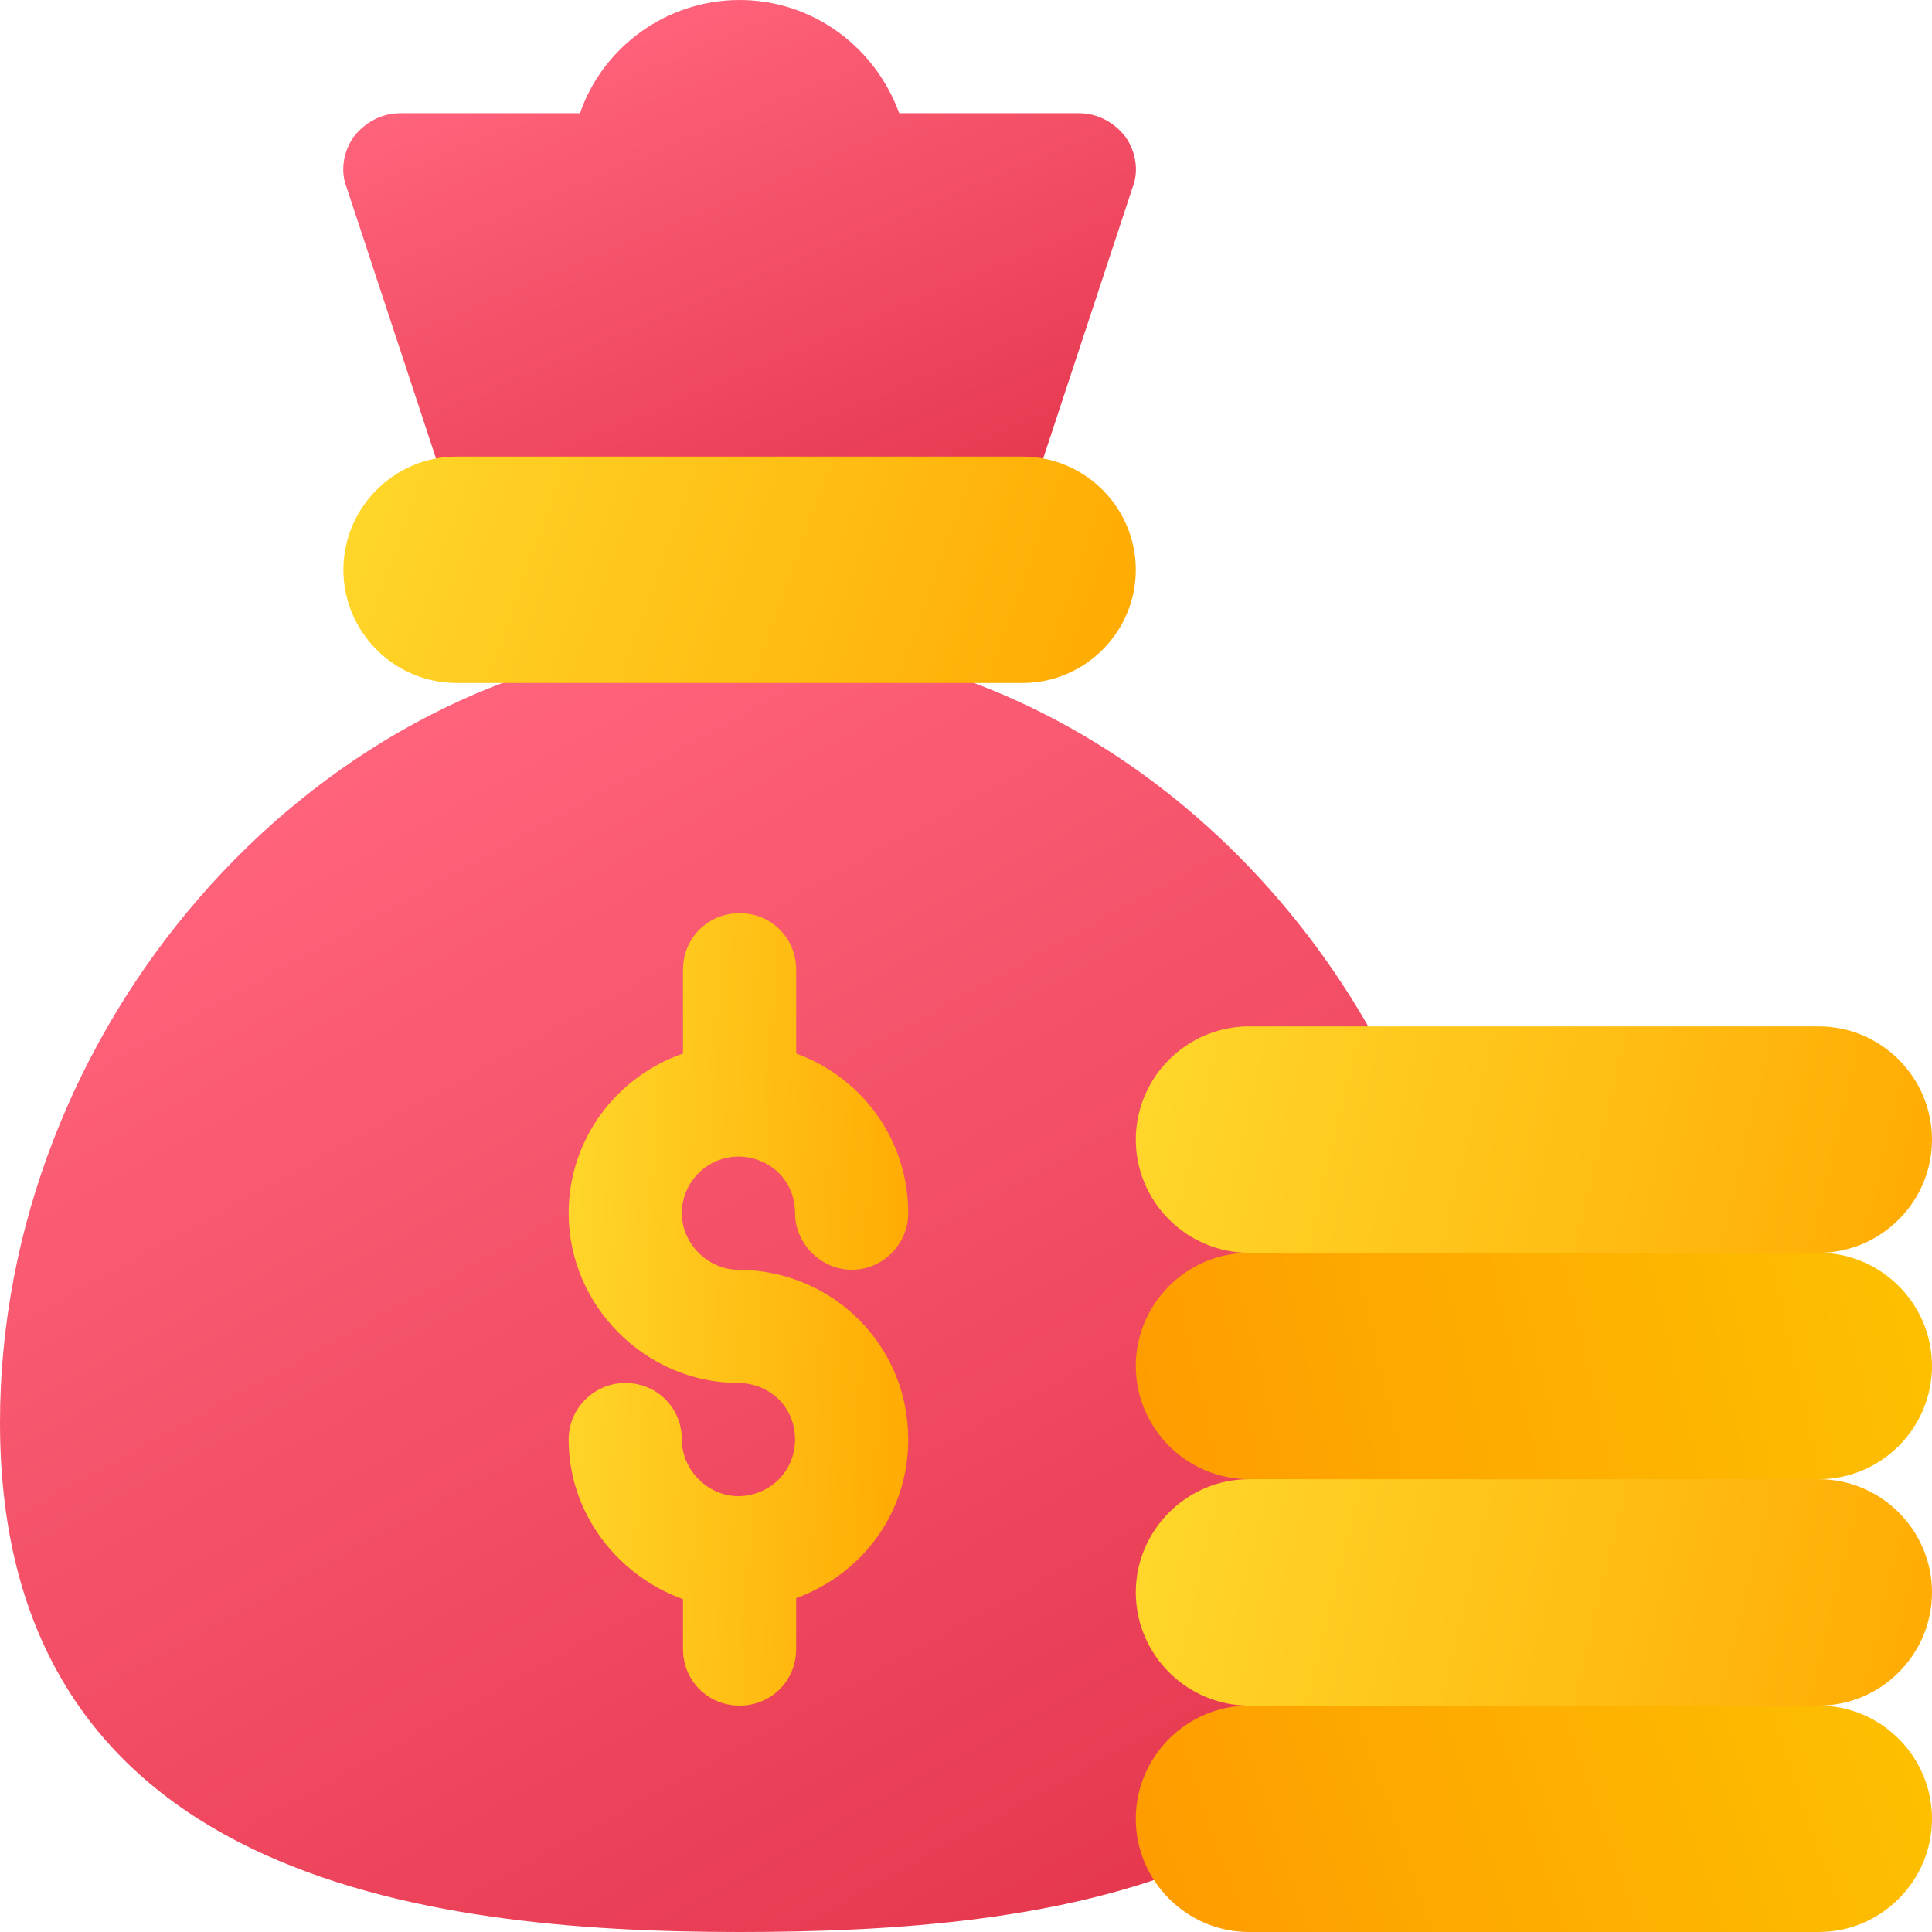
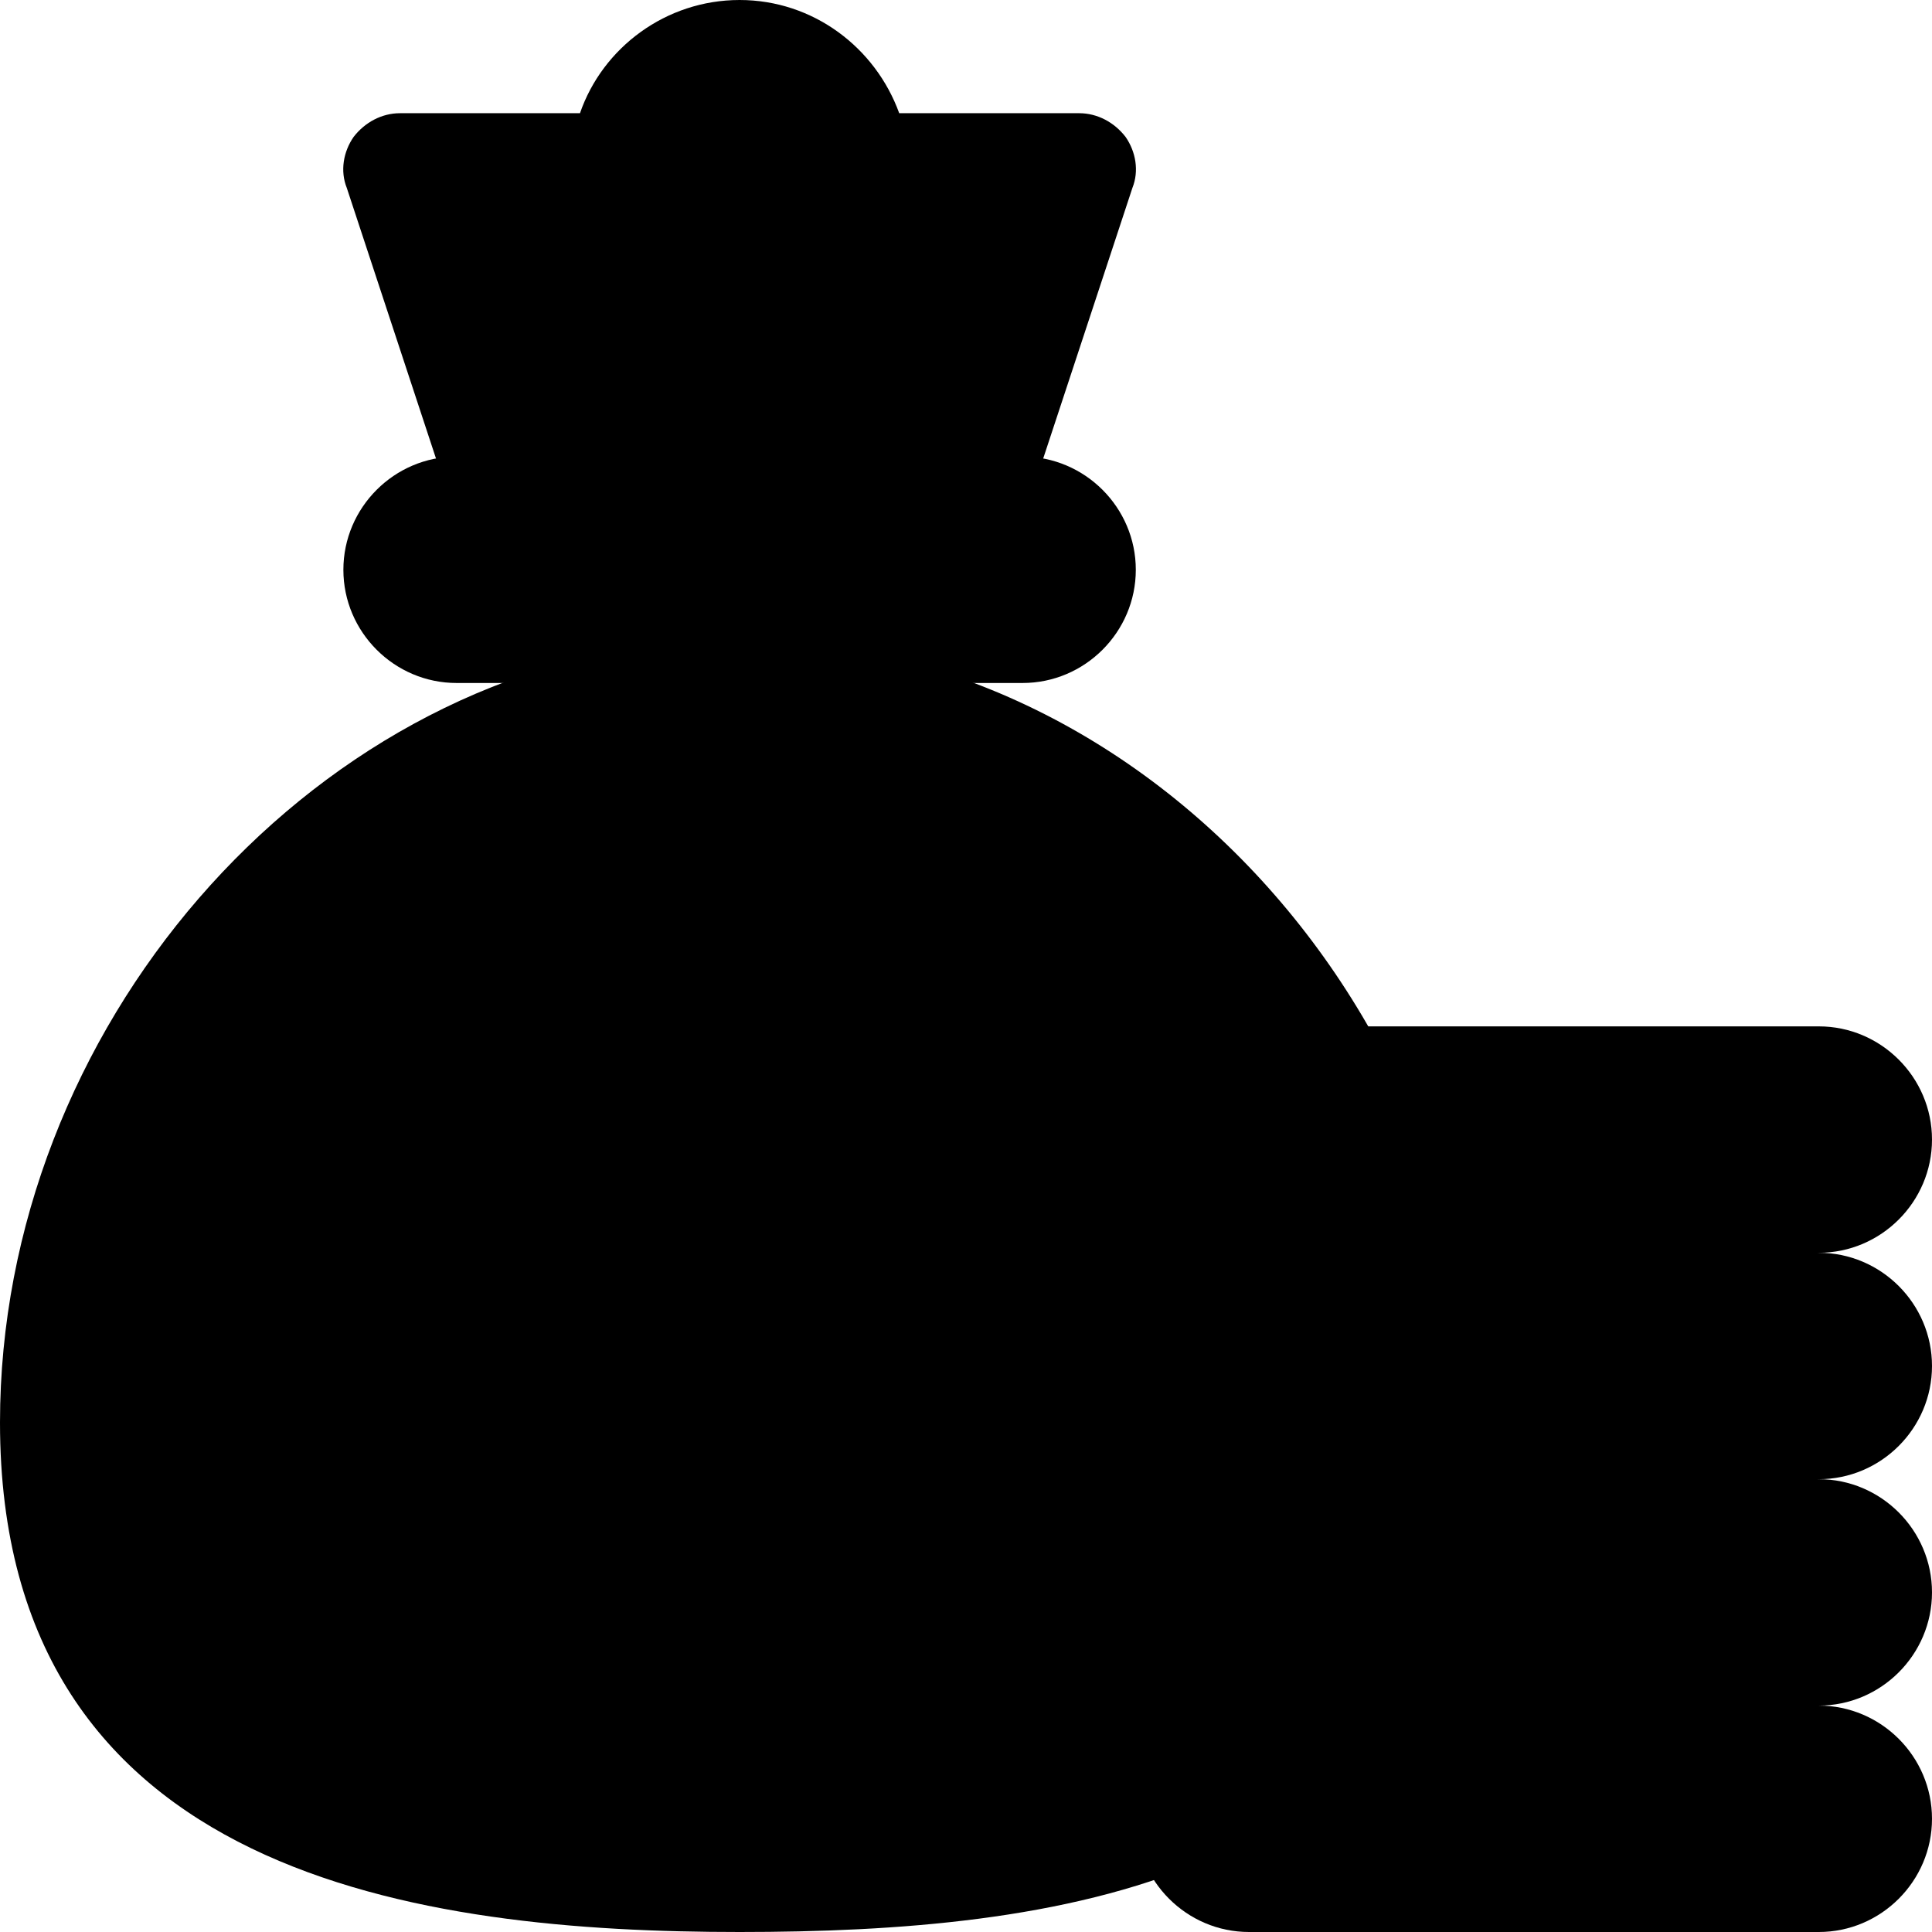
<svg xmlns="http://www.w3.org/2000/svg" width="464" height="464" viewBox="0 0 464 464" fill="none">
  <path d="M177.625 153.701C173.005 153.701 168.109 153.701 163.214 154.243H162.399C73.226 162.672 0 247.318 0 341.656C0 451.224 101.773 464 177.625 464C252.936 464 340.75 452.583 352.984 362.592C365.76 257.102 282.024 153.701 177.625 153.701Z" fill="url(#paint0_linear)" />
  <path d="M271.964 45.132L244.776 127.601H110.474L83.287 45.132C81.651 41.054 82.469 36.431 84.915 32.898C87.634 29.365 91.712 27.188 96.063 27.188H139.29C144.728 11.417 159.953 0 177.625 0C195.297 0 210.25 11.417 215.96 27.188H259.188C263.538 27.188 267.617 29.365 270.335 32.898C272.781 36.431 273.599 41.054 271.964 45.132Z" fill="url(#paint1_linear)" />
  <path d="M218.133 345.734C218.133 363.406 206.989 378.087 191.218 383.797V396.031C191.218 403.646 185.239 409.625 177.624 409.625C170.01 409.625 164.03 403.646 164.03 396.031V384.069C148.26 378.359 136.57 363.406 136.57 345.734C136.57 338.123 142.822 332.141 150.164 332.141C157.779 332.141 163.758 338.123 163.758 345.734C163.758 353.076 170.01 359.328 177.352 359.328H177.624C185.239 359.056 190.945 353.076 190.945 345.734C190.945 338.123 185.239 332.413 177.624 332.141H177.352C155.06 332.141 136.57 313.651 136.57 291.359C136.57 273.415 148.263 258.462 164.03 253.024V232.906C164.03 225.292 170.01 219.312 177.624 219.312C185.239 219.312 191.218 225.292 191.218 232.906V253.024C206.989 258.734 218.133 273.688 218.133 291.359C218.133 298.701 212.154 304.953 204.539 304.953C197.197 304.953 190.945 298.701 190.945 291.359C190.945 283.748 185.239 278.038 177.624 277.766H177.352C170.01 277.766 163.758 283.748 163.758 291.359C163.758 298.701 170.01 304.953 177.352 304.953H177.624C200.192 305.226 218.133 323.17 218.133 345.734Z" fill="url(#paint2_linear)" />
  <path d="M464 273.688C464 288.641 451.766 300.875 436.812 300.875L367.938 328.062L299.969 300.875C285.016 300.875 272.781 288.641 272.781 273.688C272.781 258.734 285.016 246.5 299.969 246.5H436.812C451.766 246.5 464 258.734 464 273.688Z" fill="url(#paint3_linear)" />
  <path d="M464 328.062C464 343.016 451.766 355.25 436.812 355.25L367.938 382.438L299.969 355.25C285.016 355.25 272.781 343.016 272.781 328.062C272.781 313.109 285.016 300.875 299.969 300.875H436.812C451.766 300.875 464 313.109 464 328.062Z" fill="url(#paint4_linear)" />
  <path d="M464 382.438C464 397.391 451.766 409.625 436.812 409.625L367.938 436.812L299.969 409.625C285.016 409.625 272.781 397.391 272.781 382.438C272.781 367.484 285.016 355.25 299.969 355.25H436.812C451.766 355.25 464 367.484 464 382.438Z" fill="url(#paint5_linear)" />
  <path d="M464 436.812C464 451.766 451.766 464 436.812 464H299.969C285.016 464 272.781 451.766 272.781 436.812C272.781 421.859 285.016 409.625 299.969 409.625H436.812C451.766 409.625 464 421.859 464 436.812Z" fill="url(#paint6_linear)" />
  <path d="M272.781 136.844C272.781 151.797 260.547 164.031 245.594 164.031H109.656C94.703 164.031 82.469 151.797 82.469 136.844C82.469 121.891 94.703 109.656 109.656 109.656H245.594C260.547 109.656 272.781 121.891 272.781 136.844Z" fill="url(#paint7_linear)" />
  <defs>
    <linearGradient id="paint0_linear" x1="90.625" y1="181.25" x2="246.047" y2="464" gradientUnits="userSpaceOnUse">
-       <stop stop-color="#FF637B" />
-       <stop offset="1" stop-color="#E63950" />
+       <stop stopColor="#FF637B" />
+       <stop offset="1" stopColor="#E63950" />
    </linearGradient>
    <linearGradient id="paint1_linear" x1="131.135" y1="11.329" x2="185.247" y2="139.971" gradientUnits="userSpaceOnUse">
-       <stop stop-color="#FF637B" />
-       <stop offset="1" stop-color="#E63950" />
+       <stop stopColor="#FF637B" />
+       <stop offset="1" stopColor="#E63950" />
    </linearGradient>
    <linearGradient id="paint2_linear" x1="131.521" y1="219.313" x2="229.091" y2="223.599" gradientUnits="userSpaceOnUse">
-       <stop stop-color="#FFDA2D" />
-       <stop offset="1" stop-color="#FFA800" />
+       <stop stopColor="#FFDA2D" />
+       <stop offset="1" stopColor="#FFA800" />
    </linearGradient>
    <linearGradient id="paint3_linear" x1="260.944" y1="246.5" x2="477.621" y2="298.568" gradientUnits="userSpaceOnUse">
-       <stop stop-color="#FFDA2D" />
-       <stop offset="1" stop-color="#FFA800" />
+       <stop stopColor="#FFDA2D" />
+       <stop offset="1" stopColor="#FFA800" />
    </linearGradient>
    <linearGradient id="paint4_linear" x1="454.938" y1="300.875" x2="212.516" y2="356.156" gradientUnits="userSpaceOnUse">
-       <stop stop-color="#FDBF00" />
-       <stop offset="1" stop-color="#FF9100" />
+       <stop stopColor="#FDBF00" />
+       <stop offset="1" stopColor="#FF9100" />
    </linearGradient>
    <linearGradient id="paint5_linear" x1="260.944" y1="355.25" x2="477.621" y2="407.318" gradientUnits="userSpaceOnUse">
-       <stop stop-color="#FFDA2D" />
-       <stop offset="1" stop-color="#FFA800" />
+       <stop stopColor="#FFDA2D" />
+       <stop offset="1" stopColor="#FFA800" />
    </linearGradient>
    <linearGradient id="paint6_linear" x1="454.938" y1="409.625" x2="226.623" y2="487.721" gradientUnits="userSpaceOnUse">
-       <stop stop-color="#FDBF00" />
-       <stop offset="1" stop-color="#FF9100" />
+       <stop stopColor="#FDBF00" />
+       <stop offset="1" stopColor="#FF9100" />
    </linearGradient>
    <linearGradient id="paint7_linear" x1="70.688" y1="109.656" x2="272.781" y2="182.156" gradientUnits="userSpaceOnUse">
-       <stop stop-color="#FFDA2D" />
-       <stop offset="1" stop-color="#FFA800" />
+       <stop stopColor="#FFDA2D" />
+       <stop offset="1" stopColor="#FFA800" />
    </linearGradient>
  </defs>
</svg>
